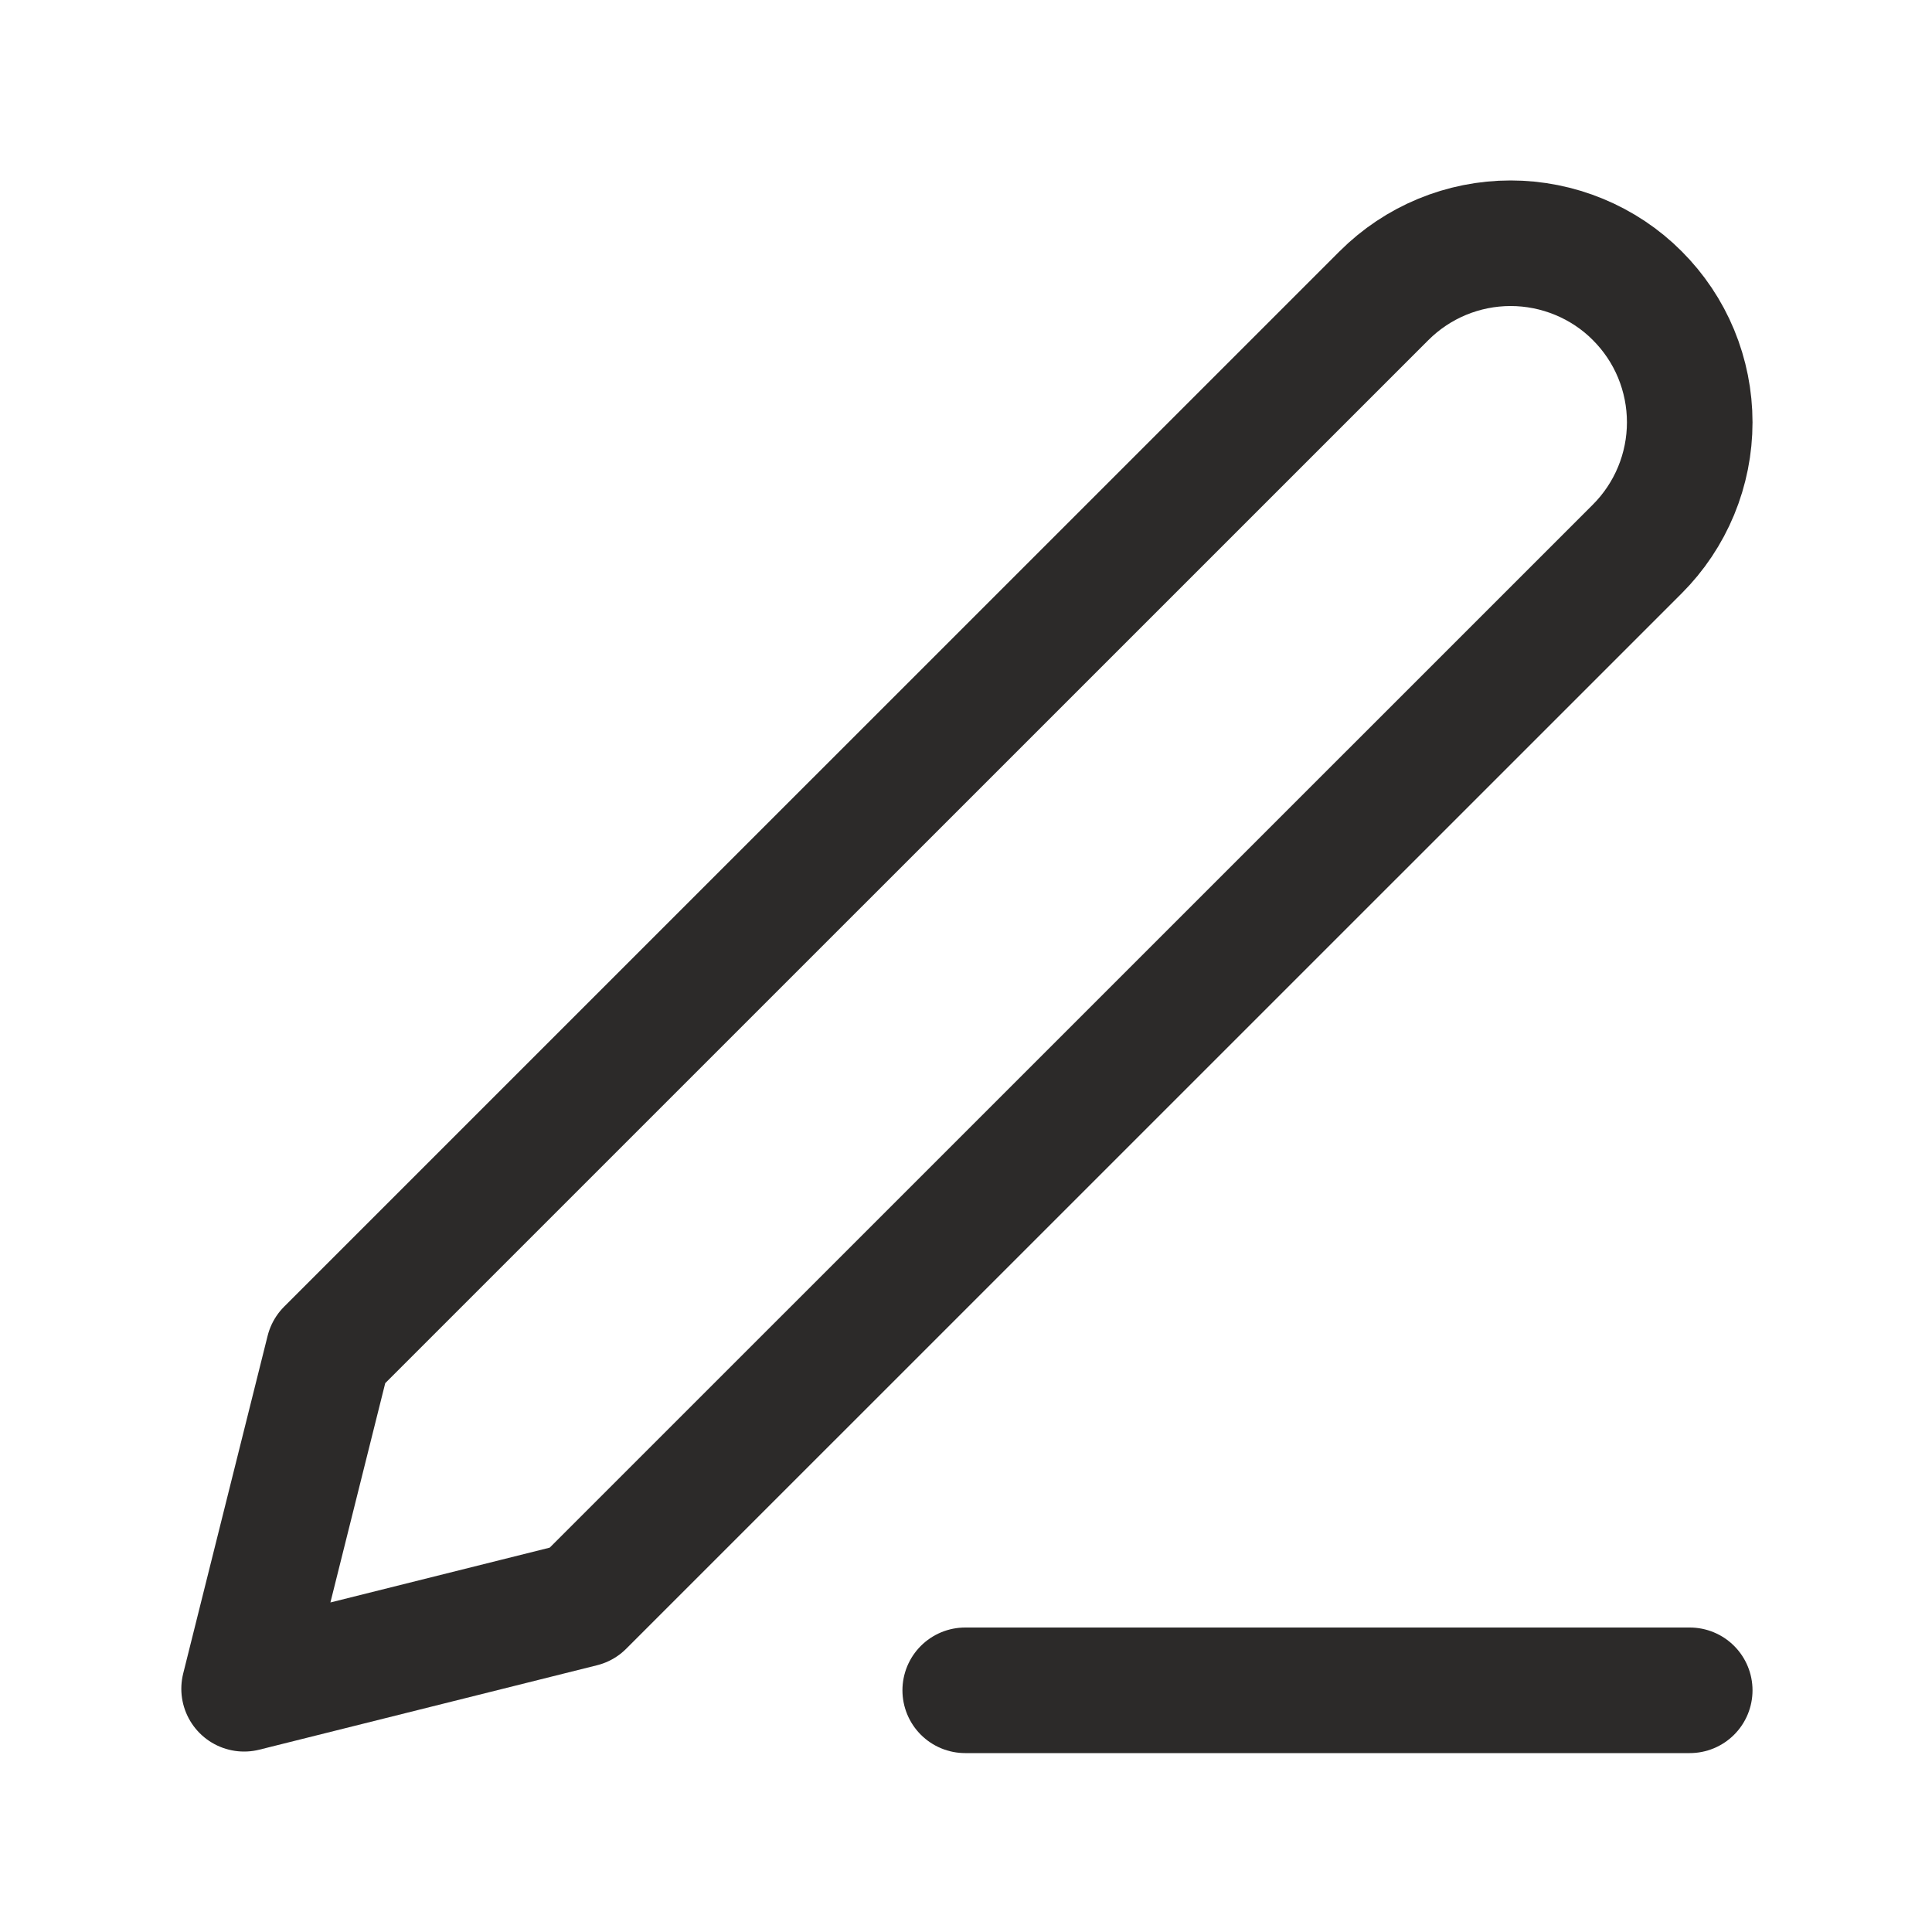
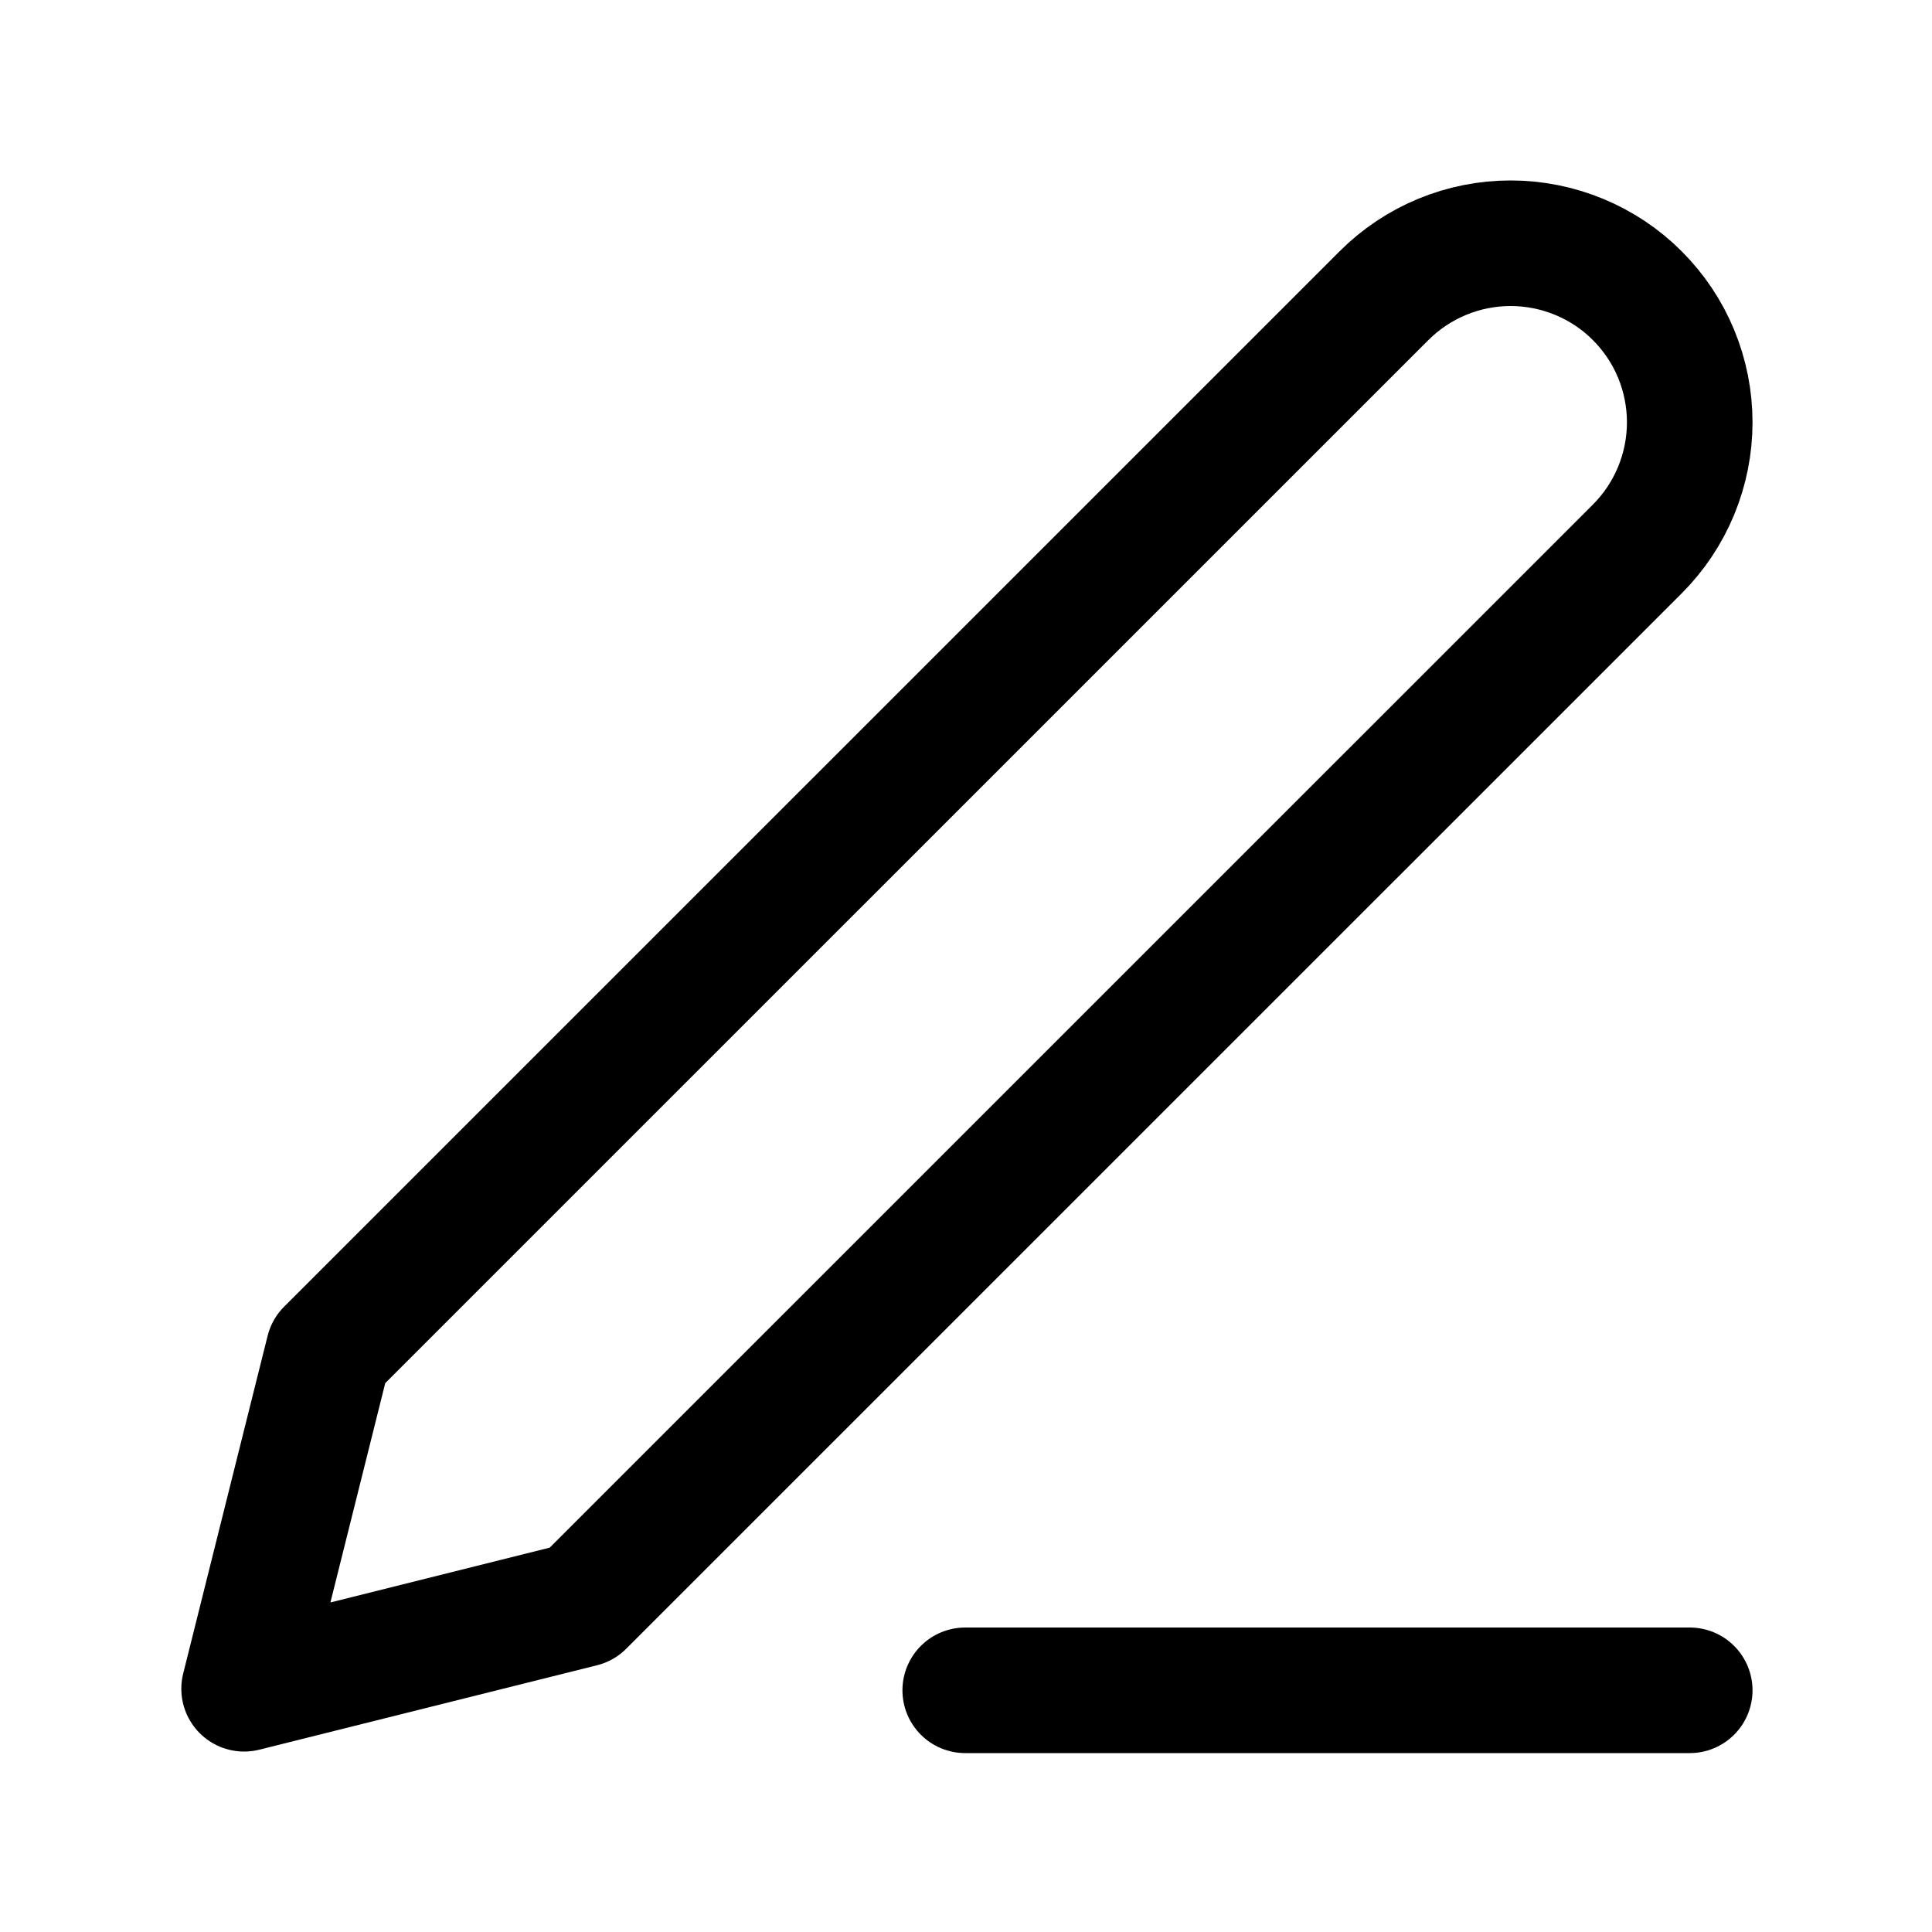
<svg xmlns="http://www.w3.org/2000/svg" width="20" height="20" viewBox="0 0 20 20" fill="none">
-   <path d="M9.992 17.498H17.492" stroke="#2C2A29" stroke-width="1.3" stroke-linecap="round" stroke-linejoin="round" />
-   <path d="M14.327 3.061C14.675 2.713 15.146 2.518 15.638 2.518C15.881 2.518 16.122 2.566 16.347 2.659C16.572 2.752 16.777 2.888 16.949 3.061C17.121 3.233 17.258 3.437 17.351 3.662C17.444 3.887 17.492 4.128 17.492 4.372C17.492 4.615 17.444 4.856 17.351 5.081C17.258 5.306 17.121 5.511 16.949 5.683L6.023 16.608L2.527 17.482L3.401 13.986L14.327 3.061Z" stroke="#2C2A29" stroke-width="1.3" stroke-linecap="round" stroke-linejoin="round" />
+   <path d="M9.992 17.498H17.492" stroke="currentColor" stroke-width="1.3" stroke-linecap="round" stroke-linejoin="round" />
+   <path d="M14.327 3.061C14.675 2.713 15.146 2.518 15.638 2.518C15.881 2.518 16.122 2.566 16.347 2.659C16.572 2.752 16.777 2.888 16.949 3.061C17.121 3.233 17.258 3.437 17.351 3.662C17.444 3.887 17.492 4.128 17.492 4.372C17.492 4.615 17.444 4.856 17.351 5.081C17.258 5.306 17.121 5.511 16.949 5.683L6.023 16.608L2.527 17.482L3.401 13.986L14.327 3.061Z" stroke="currentColor" stroke-width="1.3" stroke-linecap="round" stroke-linejoin="round" />
</svg>
